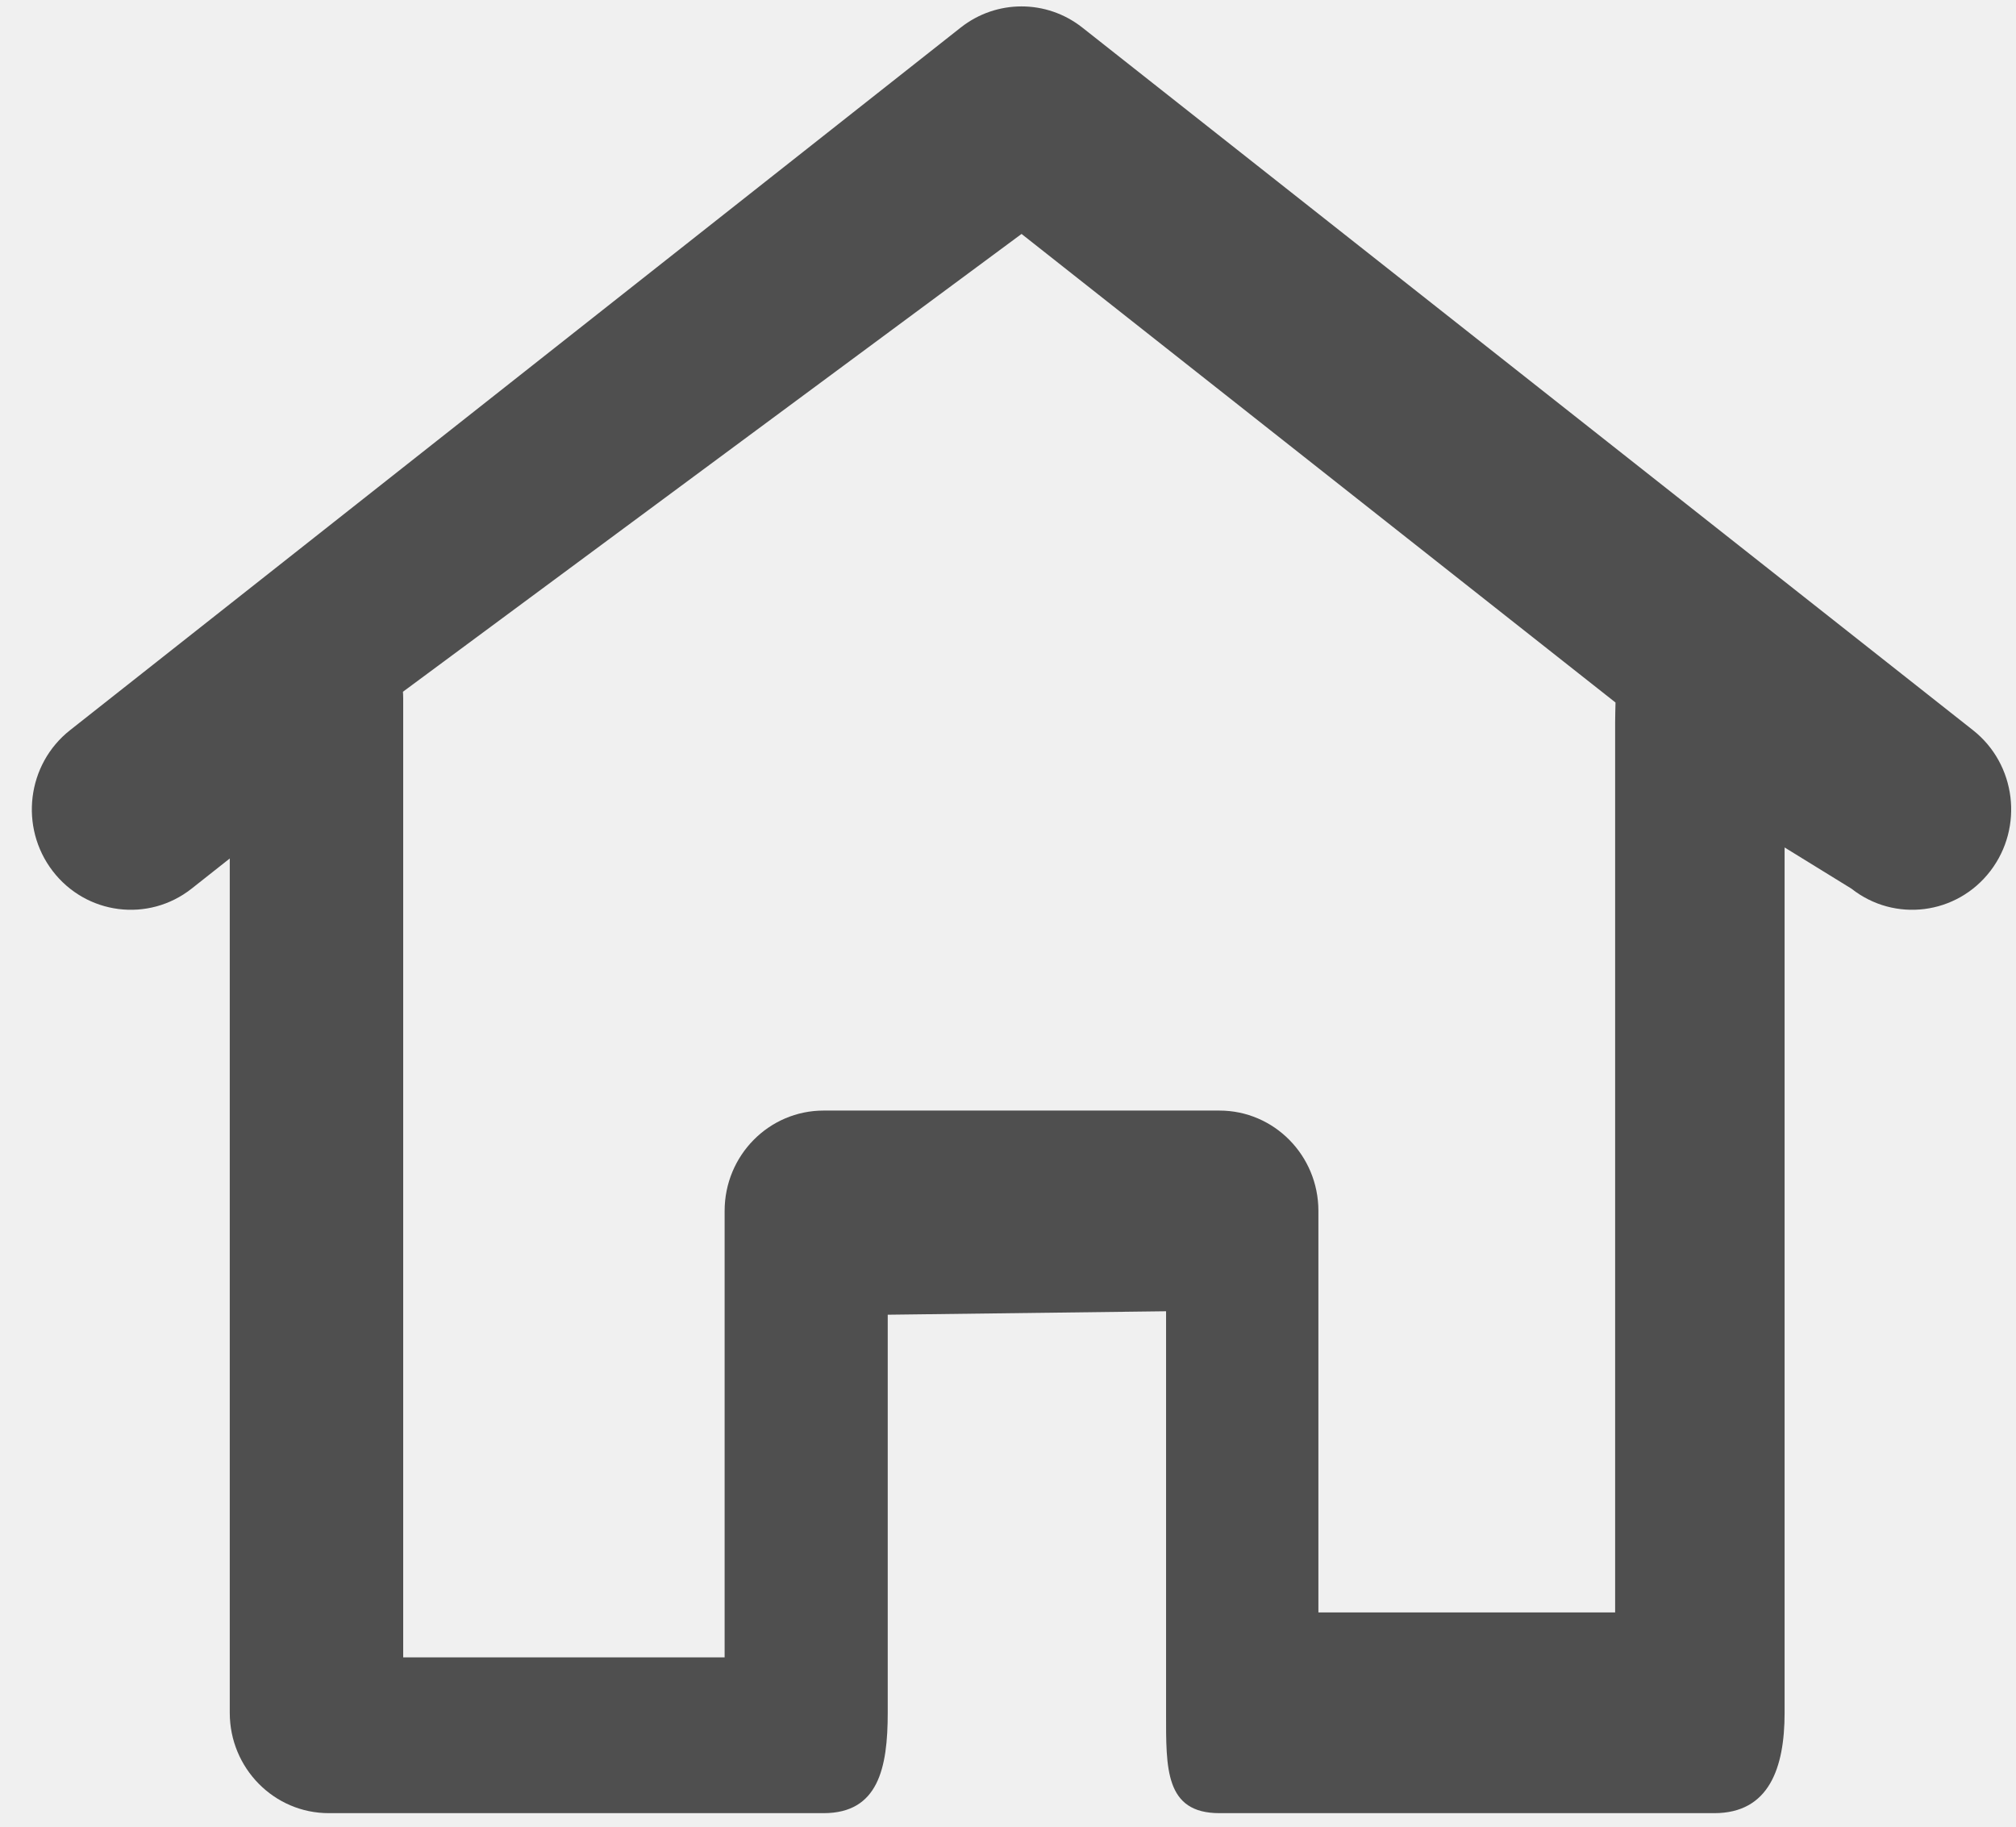
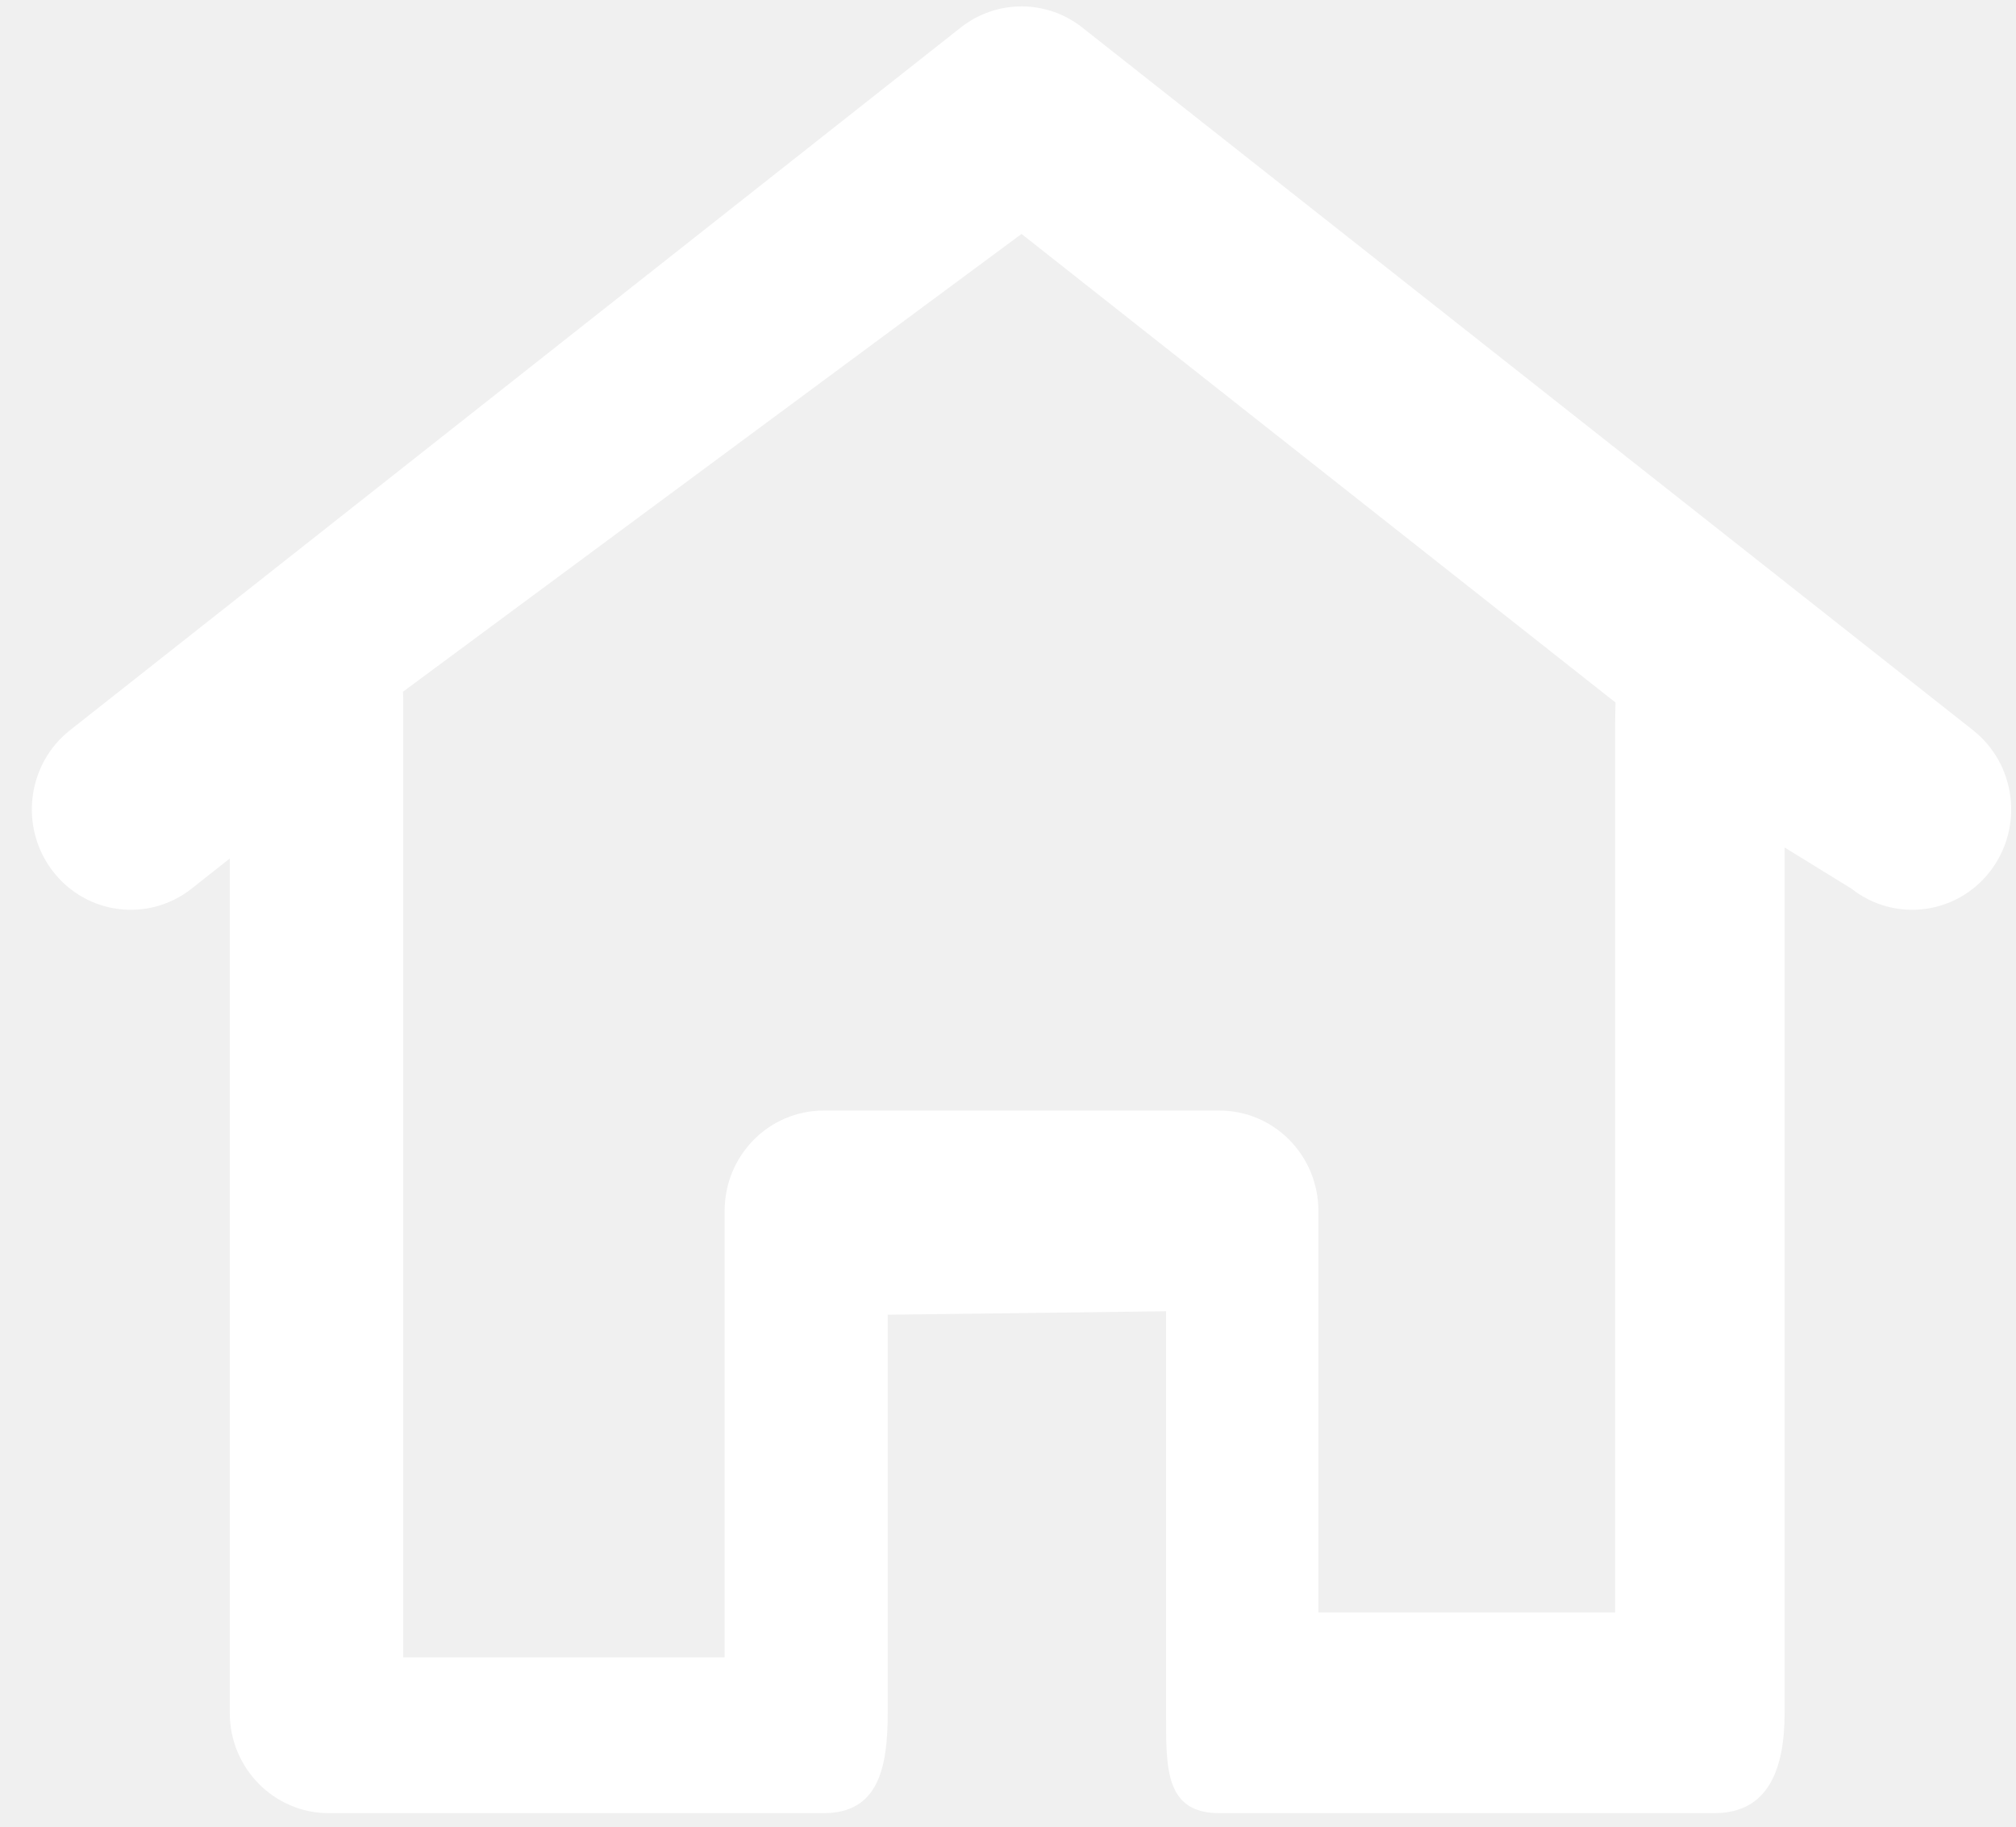
<svg xmlns="http://www.w3.org/2000/svg" width="32" height="29" viewBox="0 0 32 29" fill="none">
-   <g clip-path="url(#clip0_1769_978)">
-     <path fill-rule="evenodd" clip-rule="evenodd" d="M17.179 0.437C16.612 -0.01 15.817 -0.01 15.25 0.437L1.112 11.592C0.427 12.132 0.304 13.133 0.836 13.828C1.369 14.523 2.356 14.648 3.041 14.108L3.647 13.629V27.192C3.647 28.072 4.351 28.785 5.218 28.785H13.073C13.94 28.785 14.091 28.072 14.091 27.192V20.872L18.509 20.817V27.192C18.509 28.072 18.489 28.785 19.356 28.785H27.211C28.078 28.785 28.327 28.072 28.327 27.192V13.454L29.388 14.108C30.073 14.648 31.06 14.523 31.593 13.828C32.125 13.133 32.002 12.132 31.317 11.592L17.179 0.437ZM25.643 11.153L16.215 3.714L6.396 10.982C6.398 11.016 6.4 11.05 6.4 11.085V26.312H11.502V19.224C11.502 18.344 12.205 17.631 13.073 17.631H19.356C20.224 17.631 20.927 18.344 20.927 19.224V25.598H25.637V11.476C25.637 11.441 25.641 11.187 25.643 11.153Z" fill="#4F4F4F" />
-   </g>
-   <defs>
-     <clipPath id="clip0_1769_978">
-       <rect width="32" height="28.8" fill="white" />
-     </clipPath>
-   </defs>
+   <path fill-rule="evenodd" clip-rule="evenodd" d="M17.179 0.437C16.612 -0.01 15.817 -0.01 15.25 0.437L1.112 11.592C0.427 12.132 0.304 13.133 0.836 13.828C1.369 14.523 2.356 14.648 3.041 14.108L3.647 13.629V27.192C3.647 28.072 4.351 28.785 5.218 28.785H13.073C13.94 28.785 14.091 28.072 14.091 27.192V20.872L18.509 20.817V27.192C18.509 28.072 18.489 28.785 19.356 28.785H27.211C28.078 28.785 28.327 28.072 28.327 27.192V13.454L29.388 14.108C30.073 14.648 31.06 14.523 31.593 13.828C32.125 13.133 32.002 12.132 31.317 11.592L17.179 0.437ZM25.643 11.153L16.215 3.714L6.396 10.982C6.398 11.016 6.4 11.05 6.4 11.085V26.312H11.502V19.224C11.502 18.344 12.205 17.631 13.073 17.631H19.356C20.224 17.631 20.927 18.344 20.927 19.224V25.598H25.637V11.476C25.637 11.441 25.641 11.187 25.643 11.153Z" fill="white" />
</svg>
